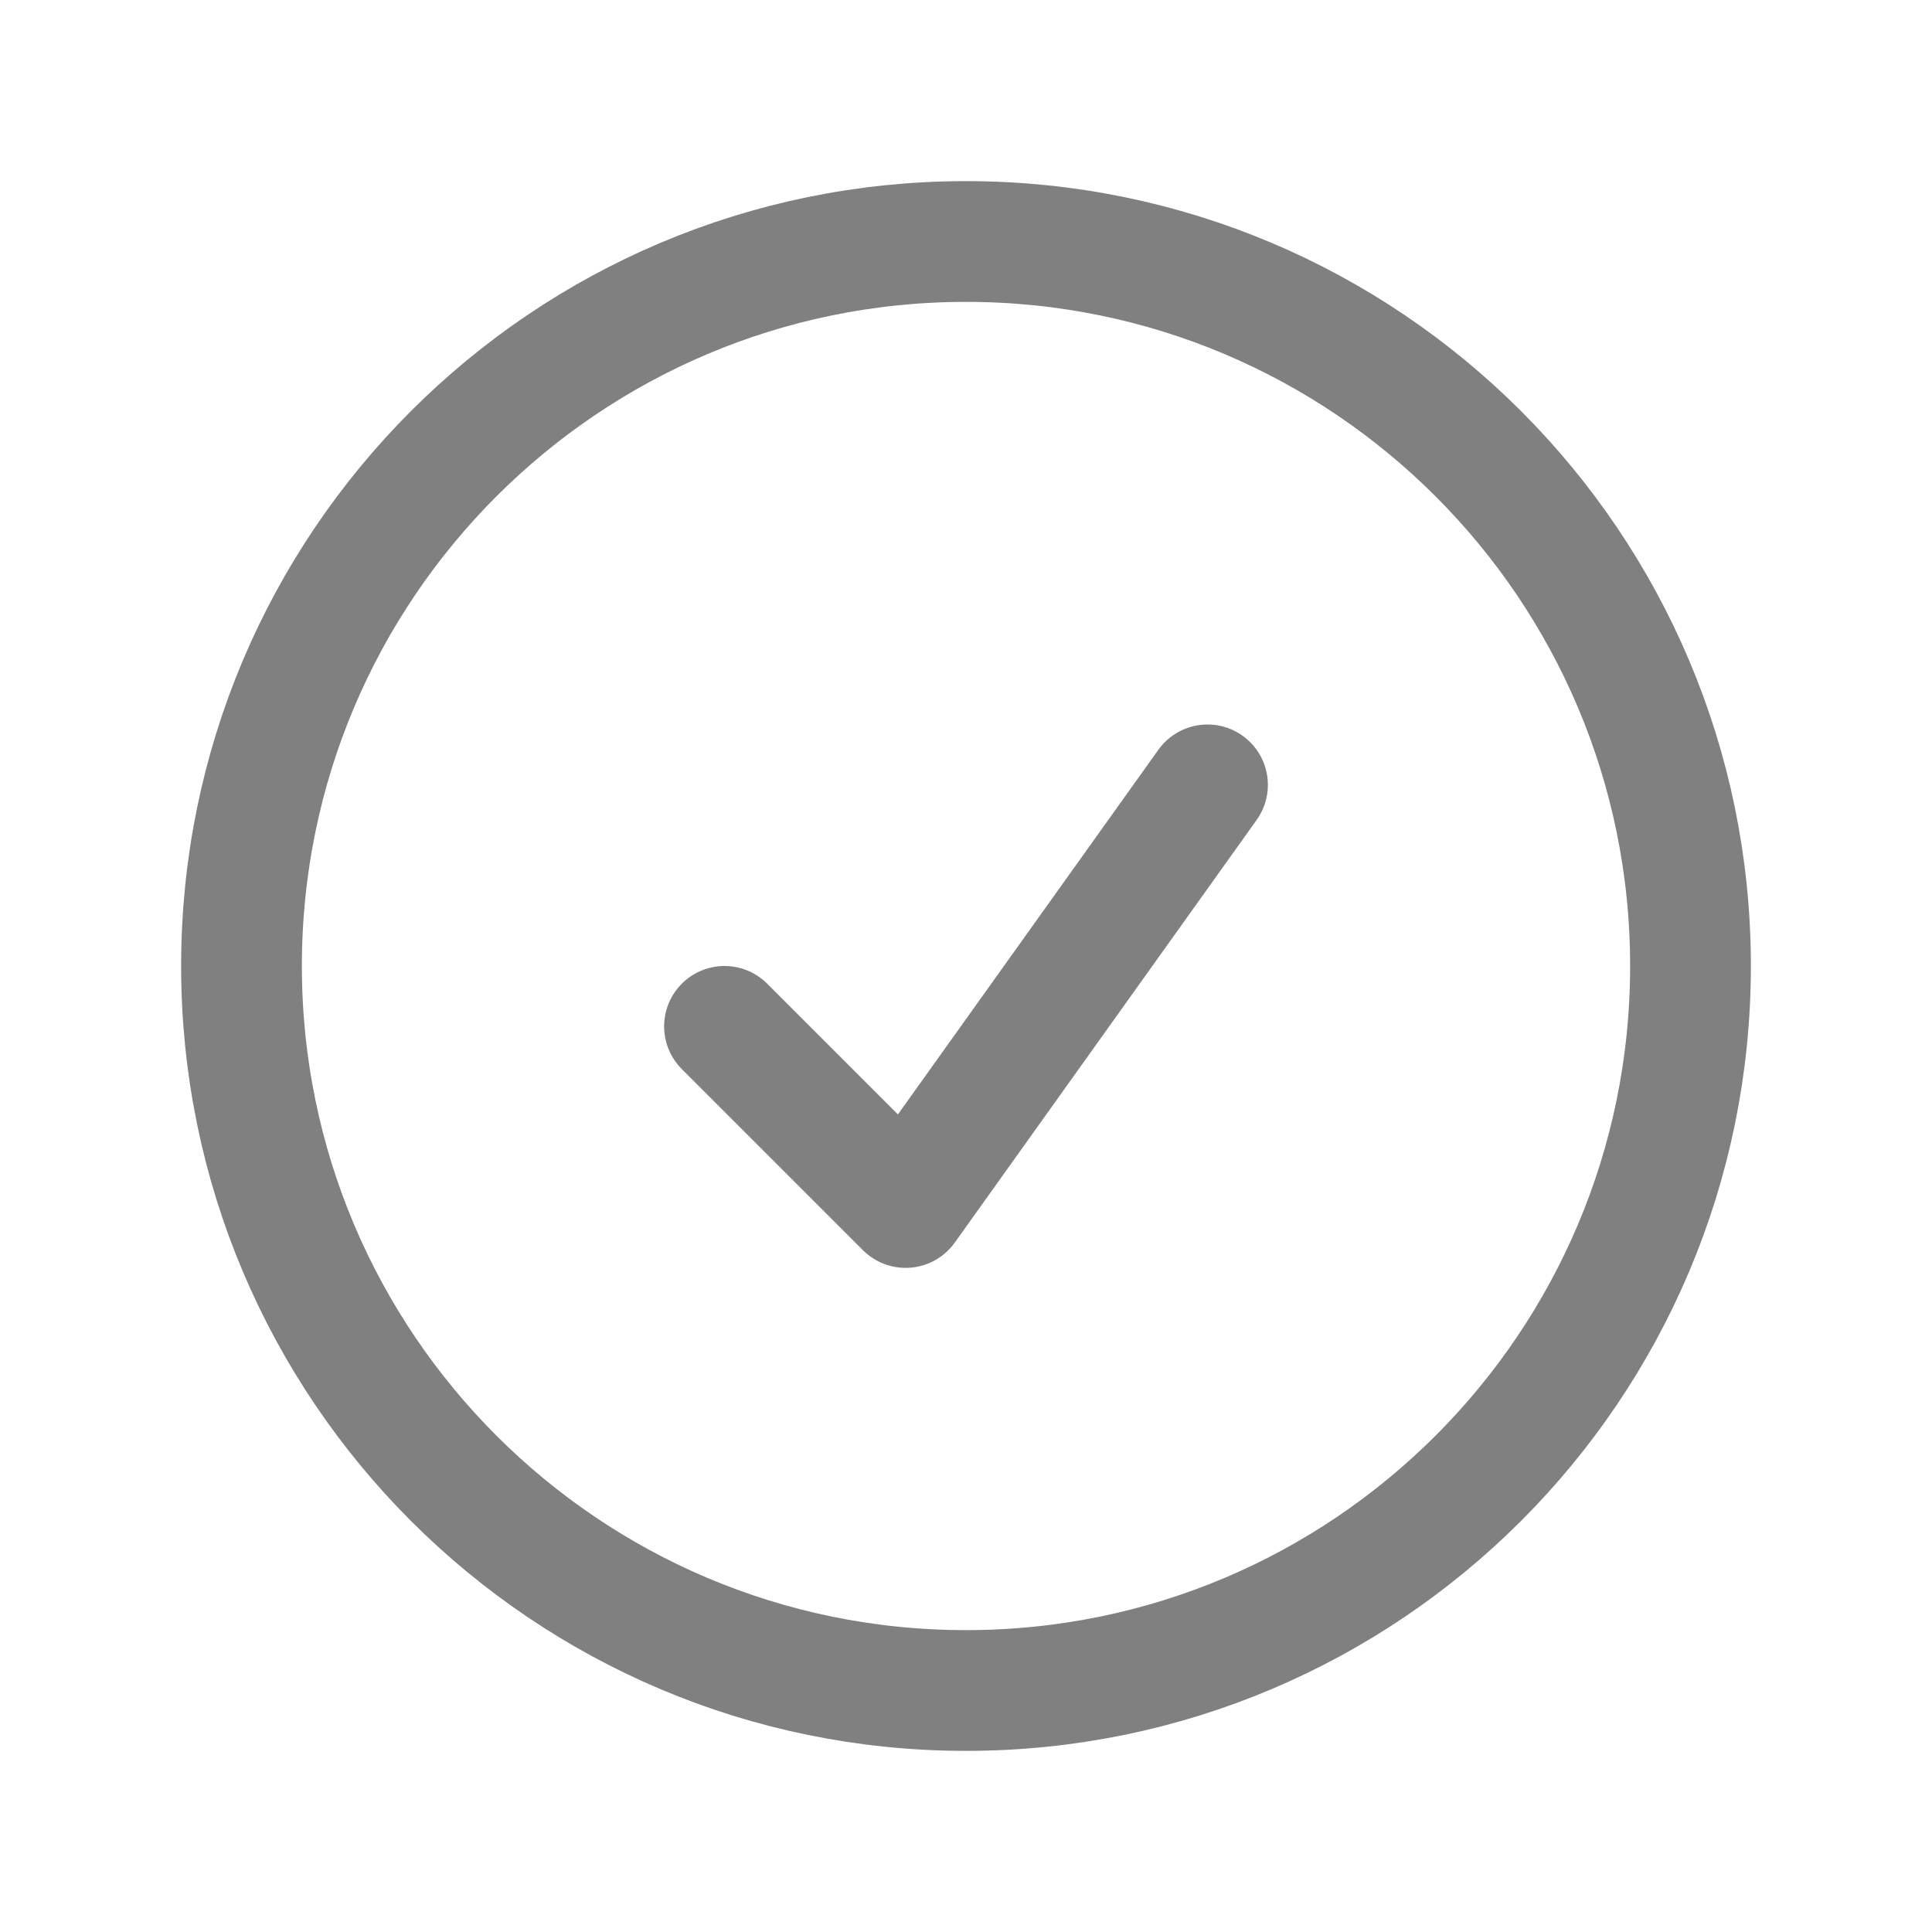
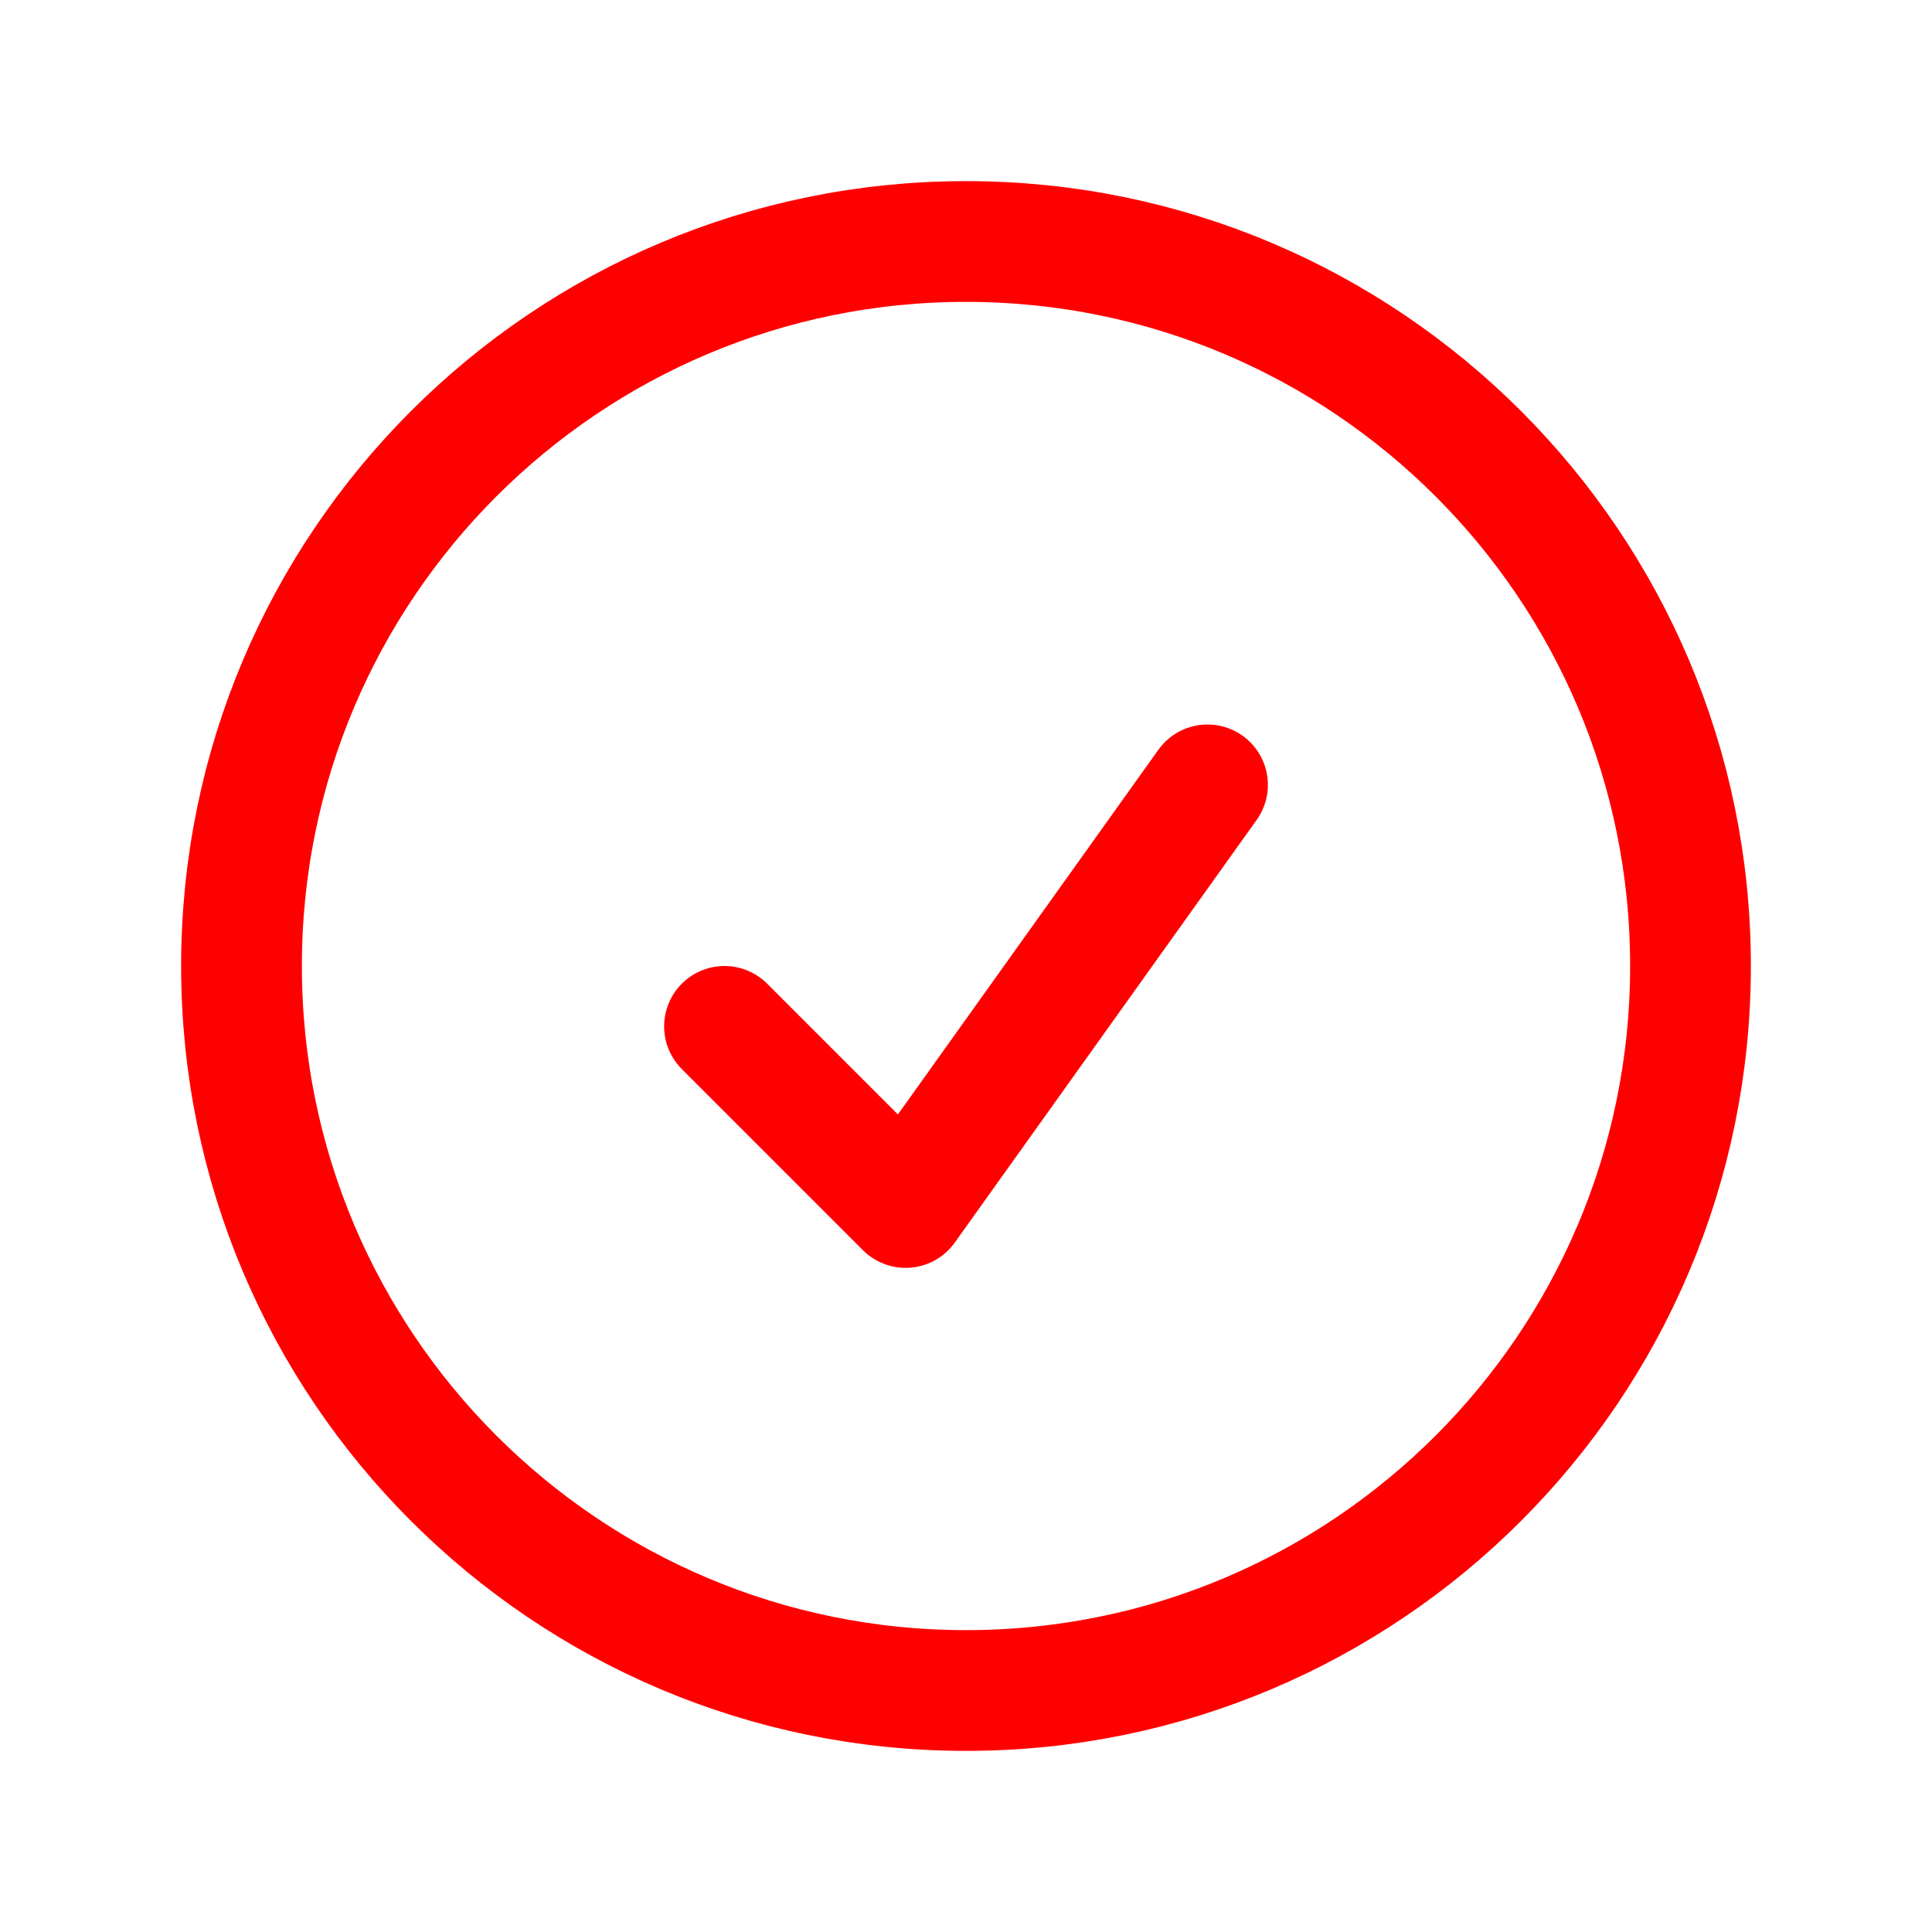
- <svg xmlns="http://www.w3.org/2000/svg" fill="none" viewBox="0 0 24 24" stroke-width="1.5" stroke="grey" class="size-6">
+ <svg xmlns="http://www.w3.org/2000/svg" fill="none" viewBox="0 0 24 24" stroke-width="1.5" stroke="red" class="size-6">
  <path stroke-linecap="round" stroke-linejoin="round" d="M9 12.75 11.25 15 15 9.75M21 12a9 9 0 1 1-18 0 9 9 0 0 1 18 0Z" />
</svg>
